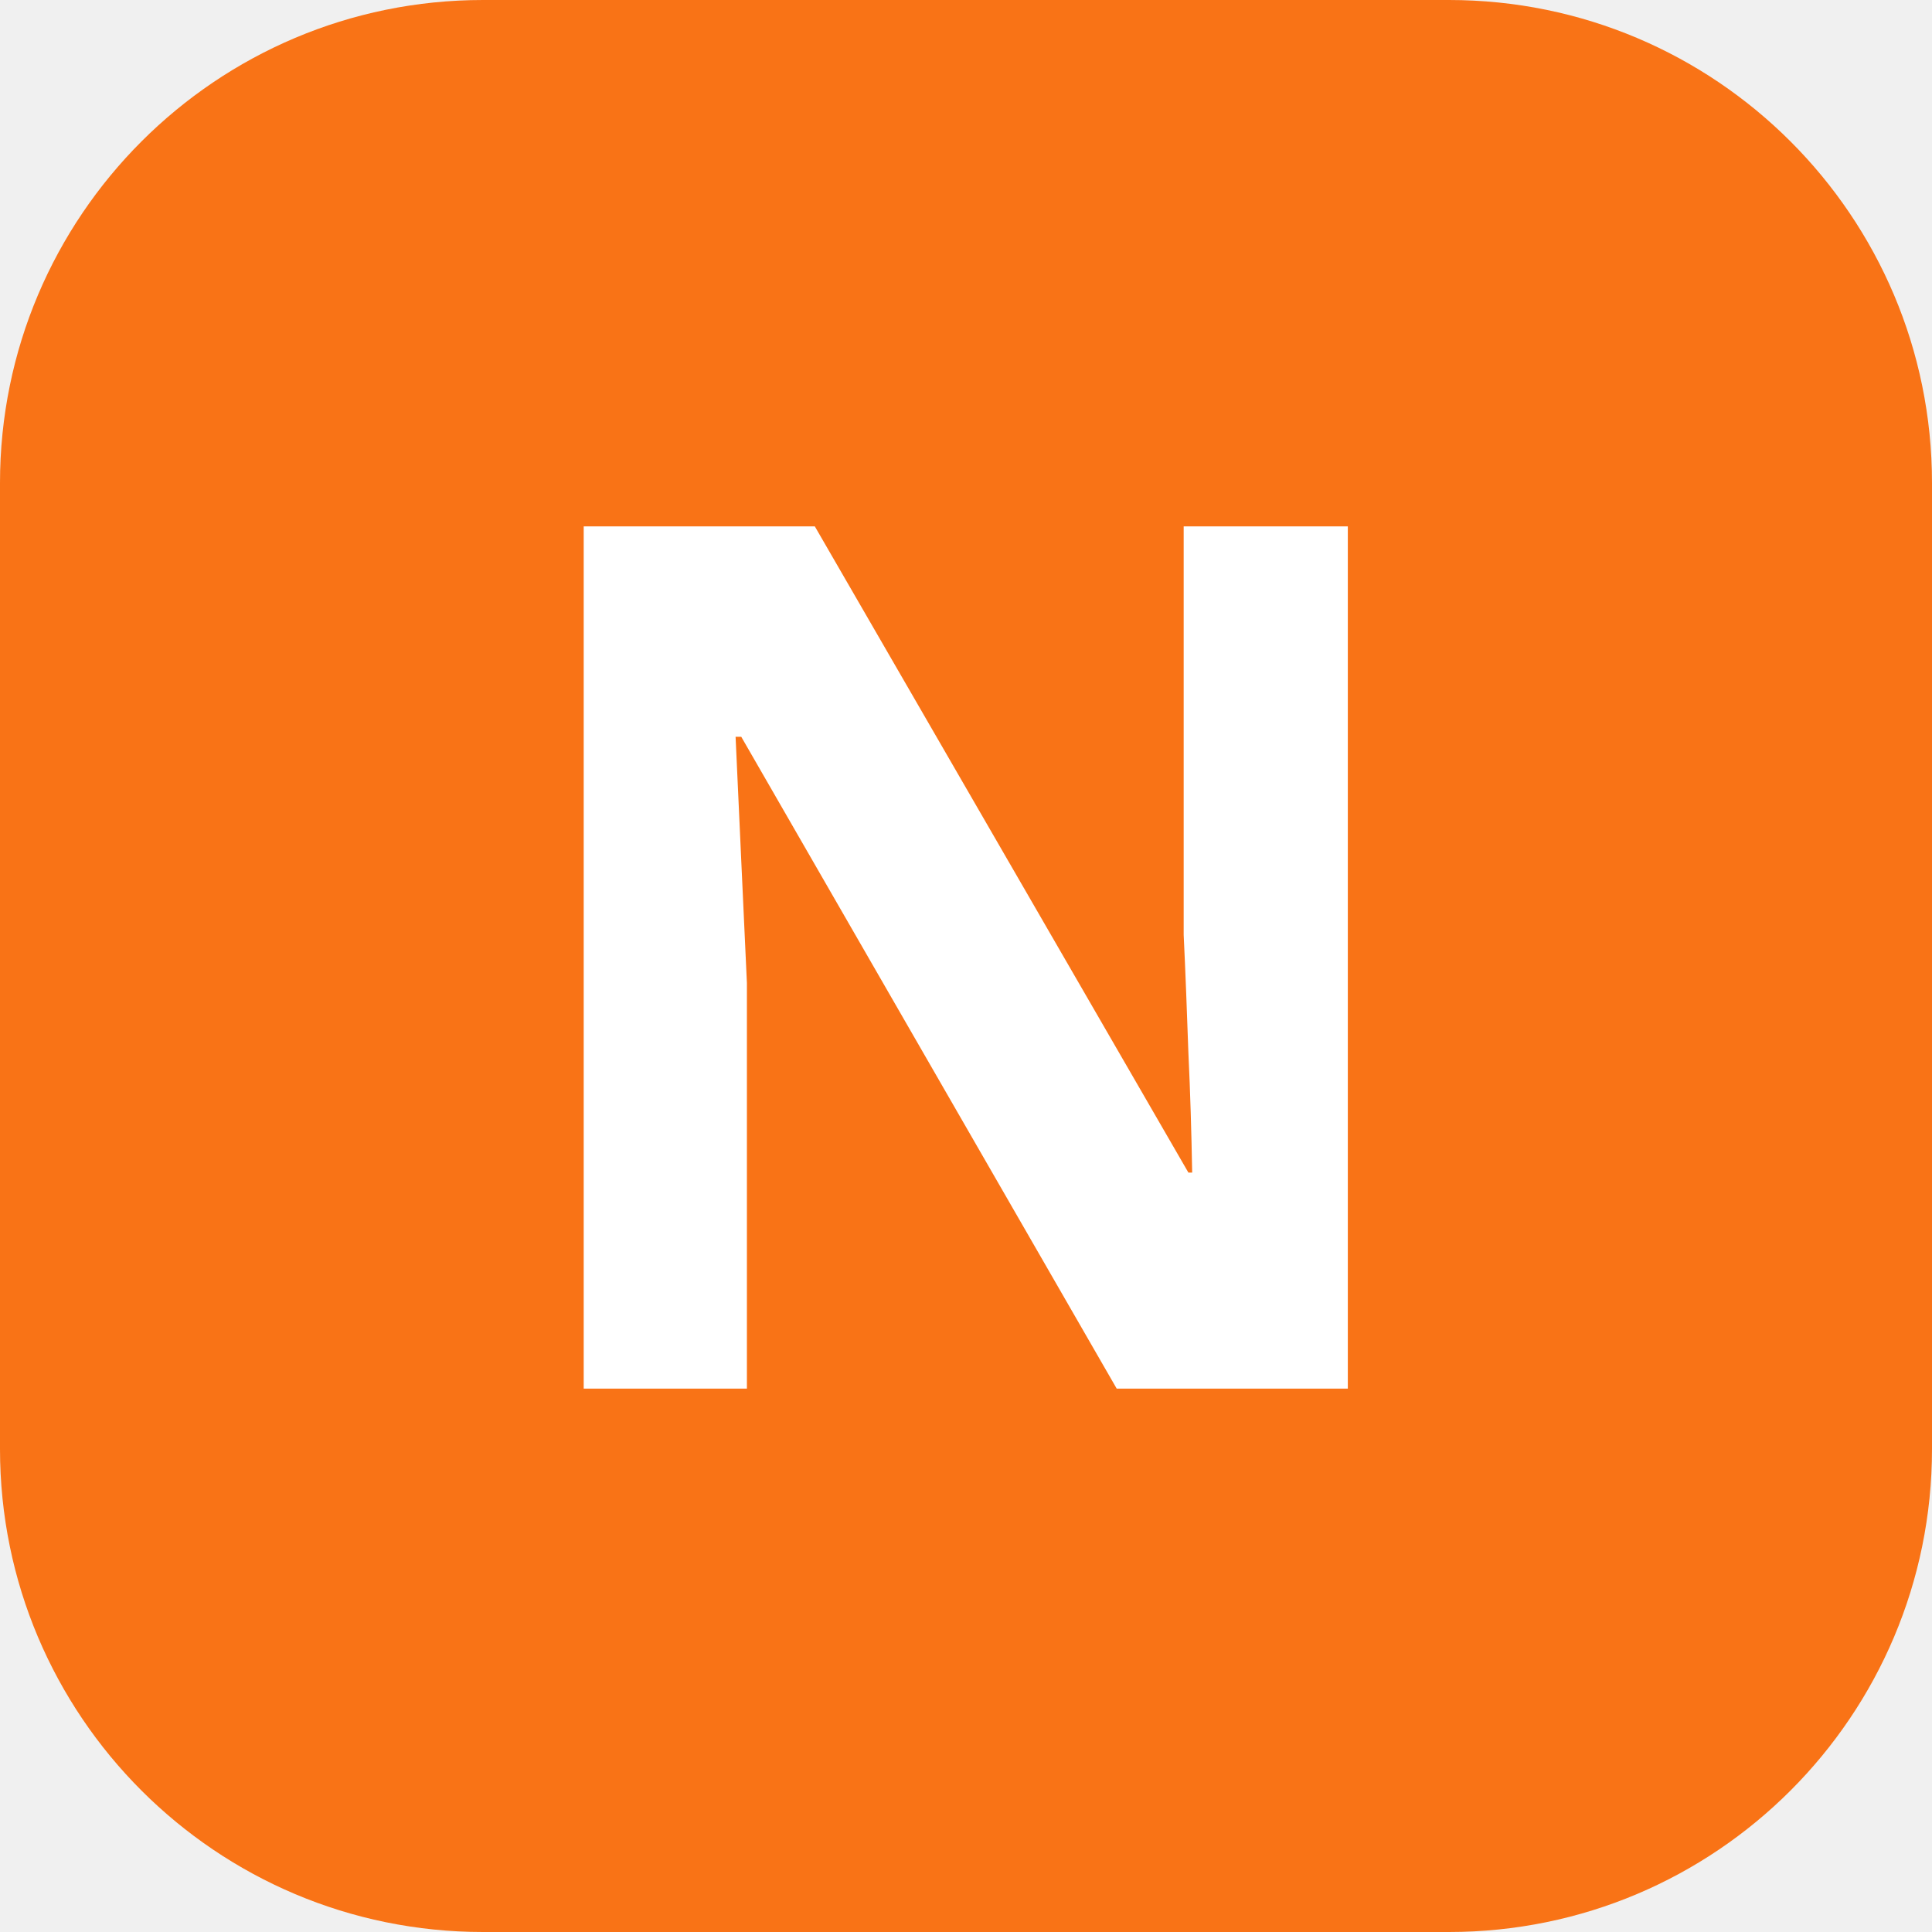
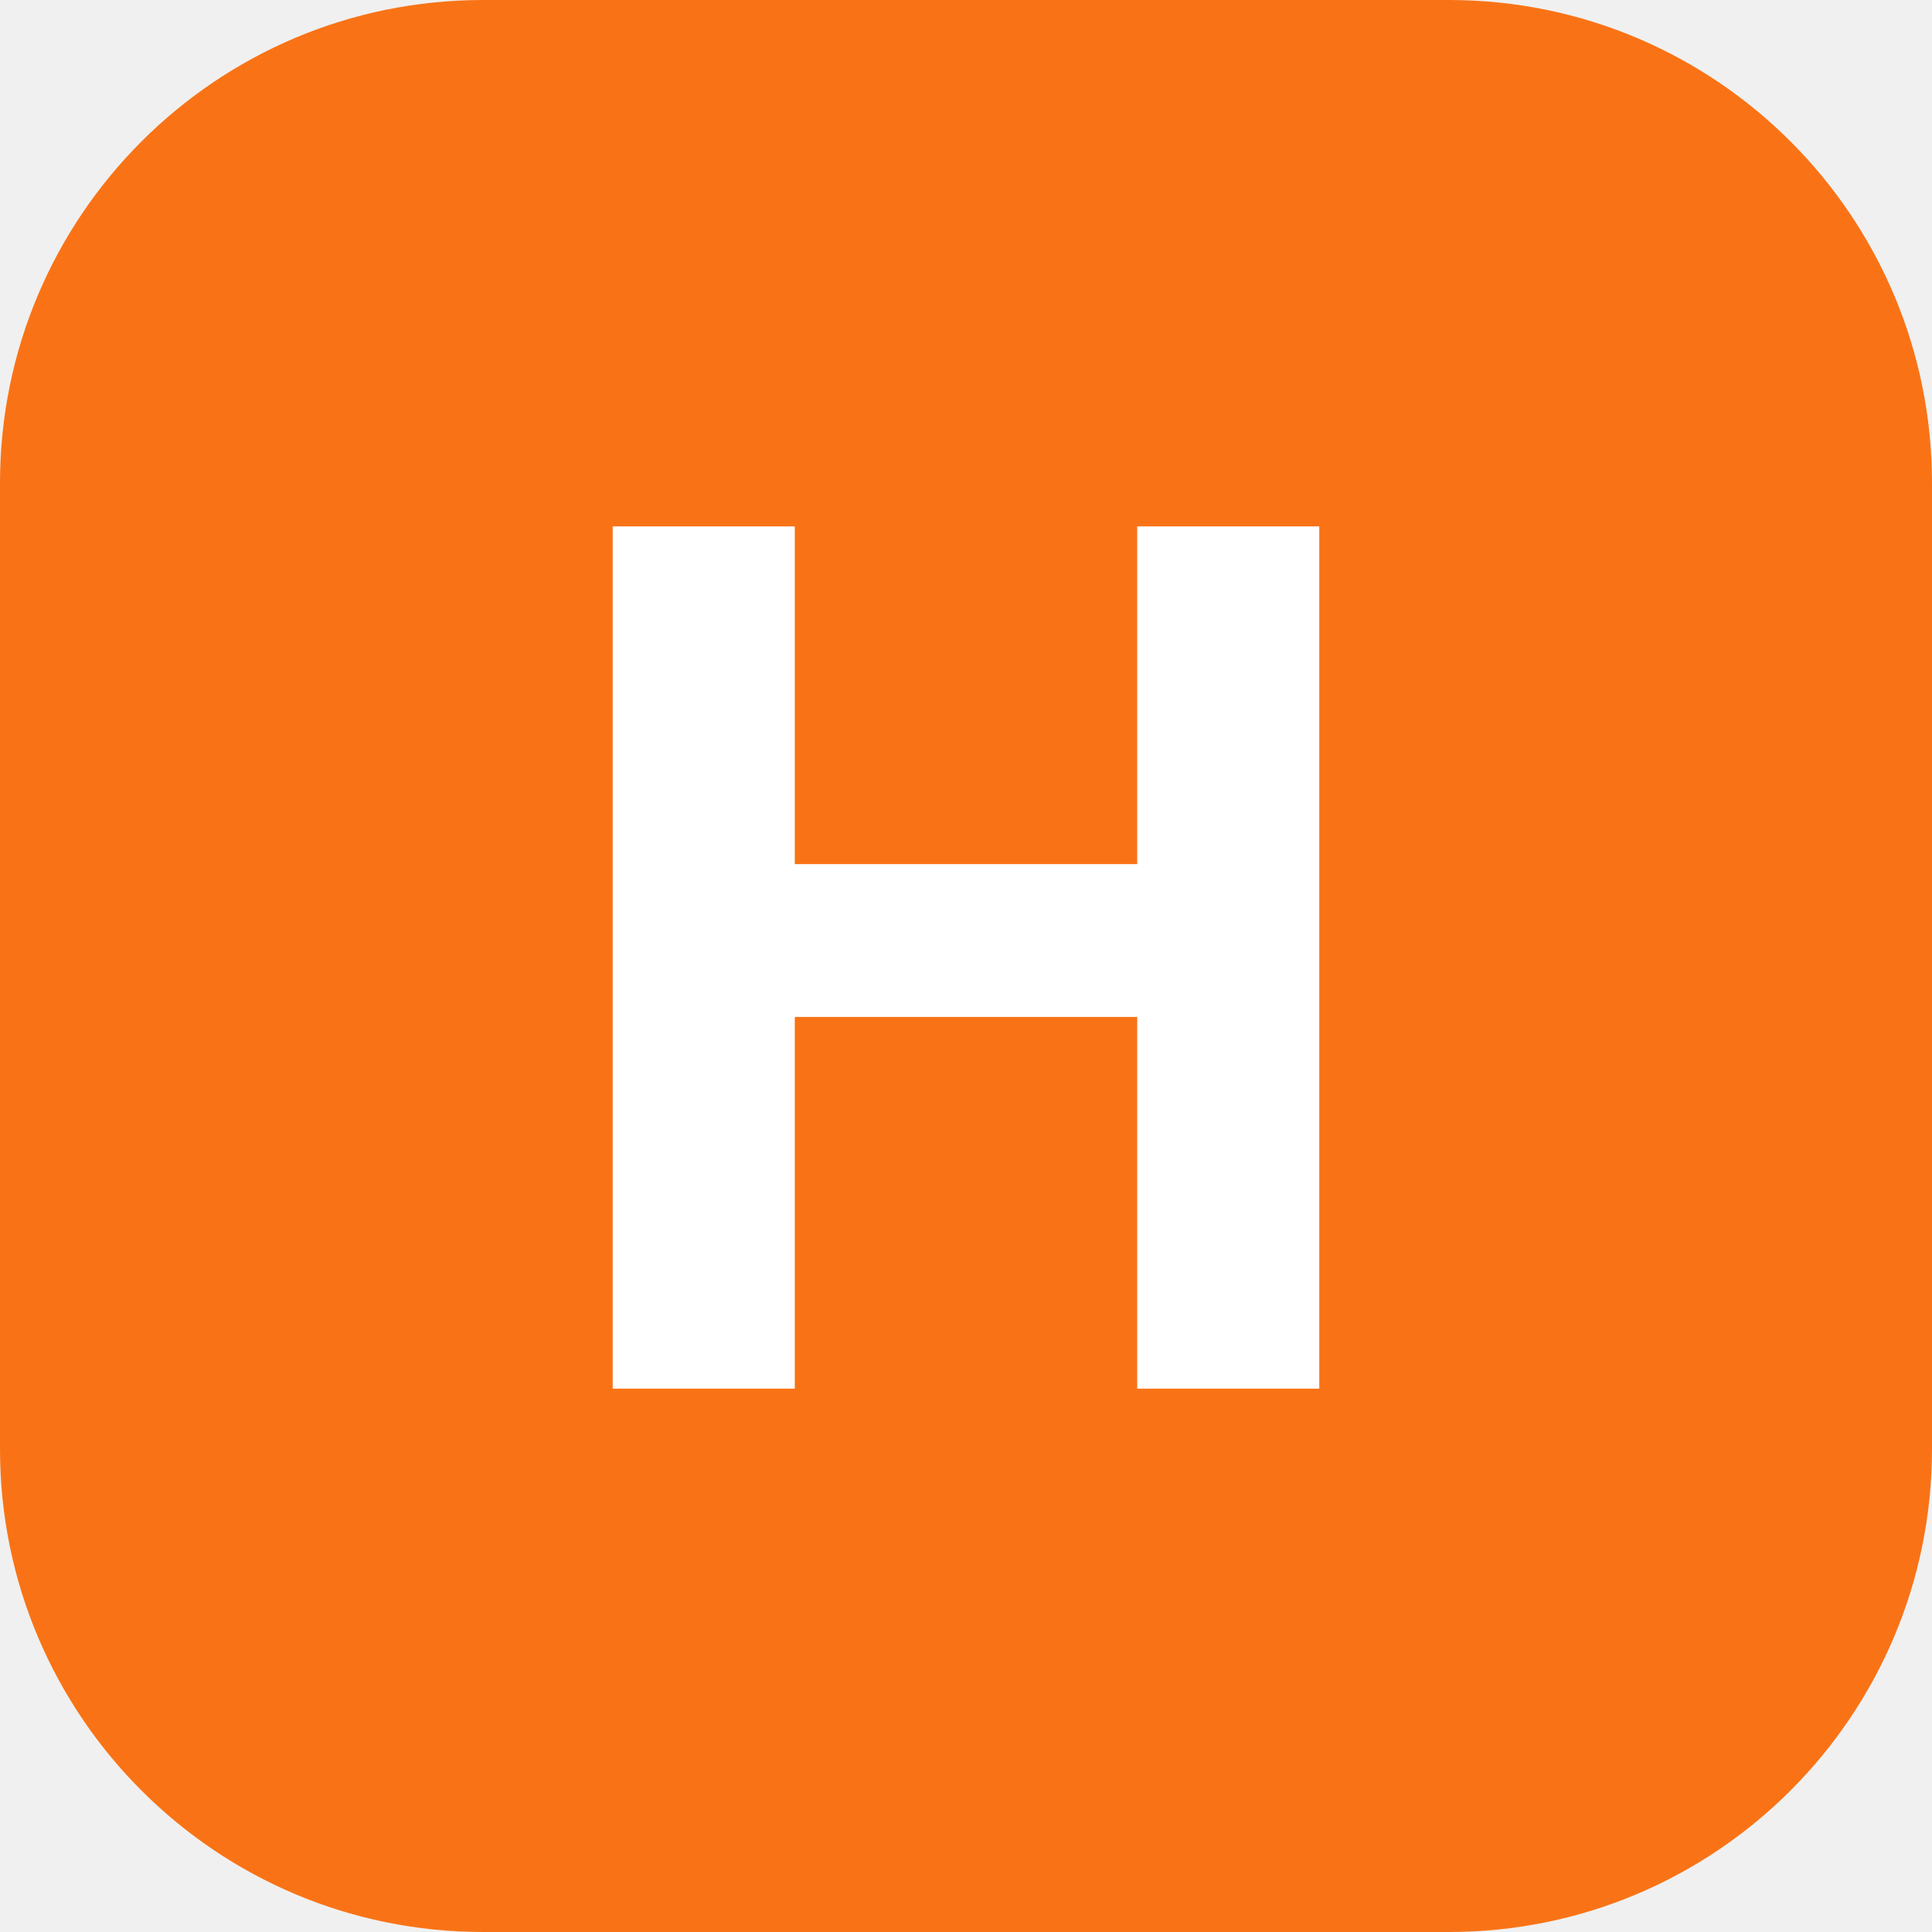
<svg xmlns="http://www.w3.org/2000/svg" viewBox="0 0 32 32">
  <rect width="32" height="32" rx="8" fill="#F97316" />
-   <text x="16" y="23" text-anchor="middle" font-family="system-ui,sans-serif" font-size="20" font-weight="700" fill="white">N</text>
+   <text x="16" y="23" text-anchor="middle" font-family="system-ui,sans-serif" font-size="20" font-weight="700" fill="white">H</text>
</svg>
